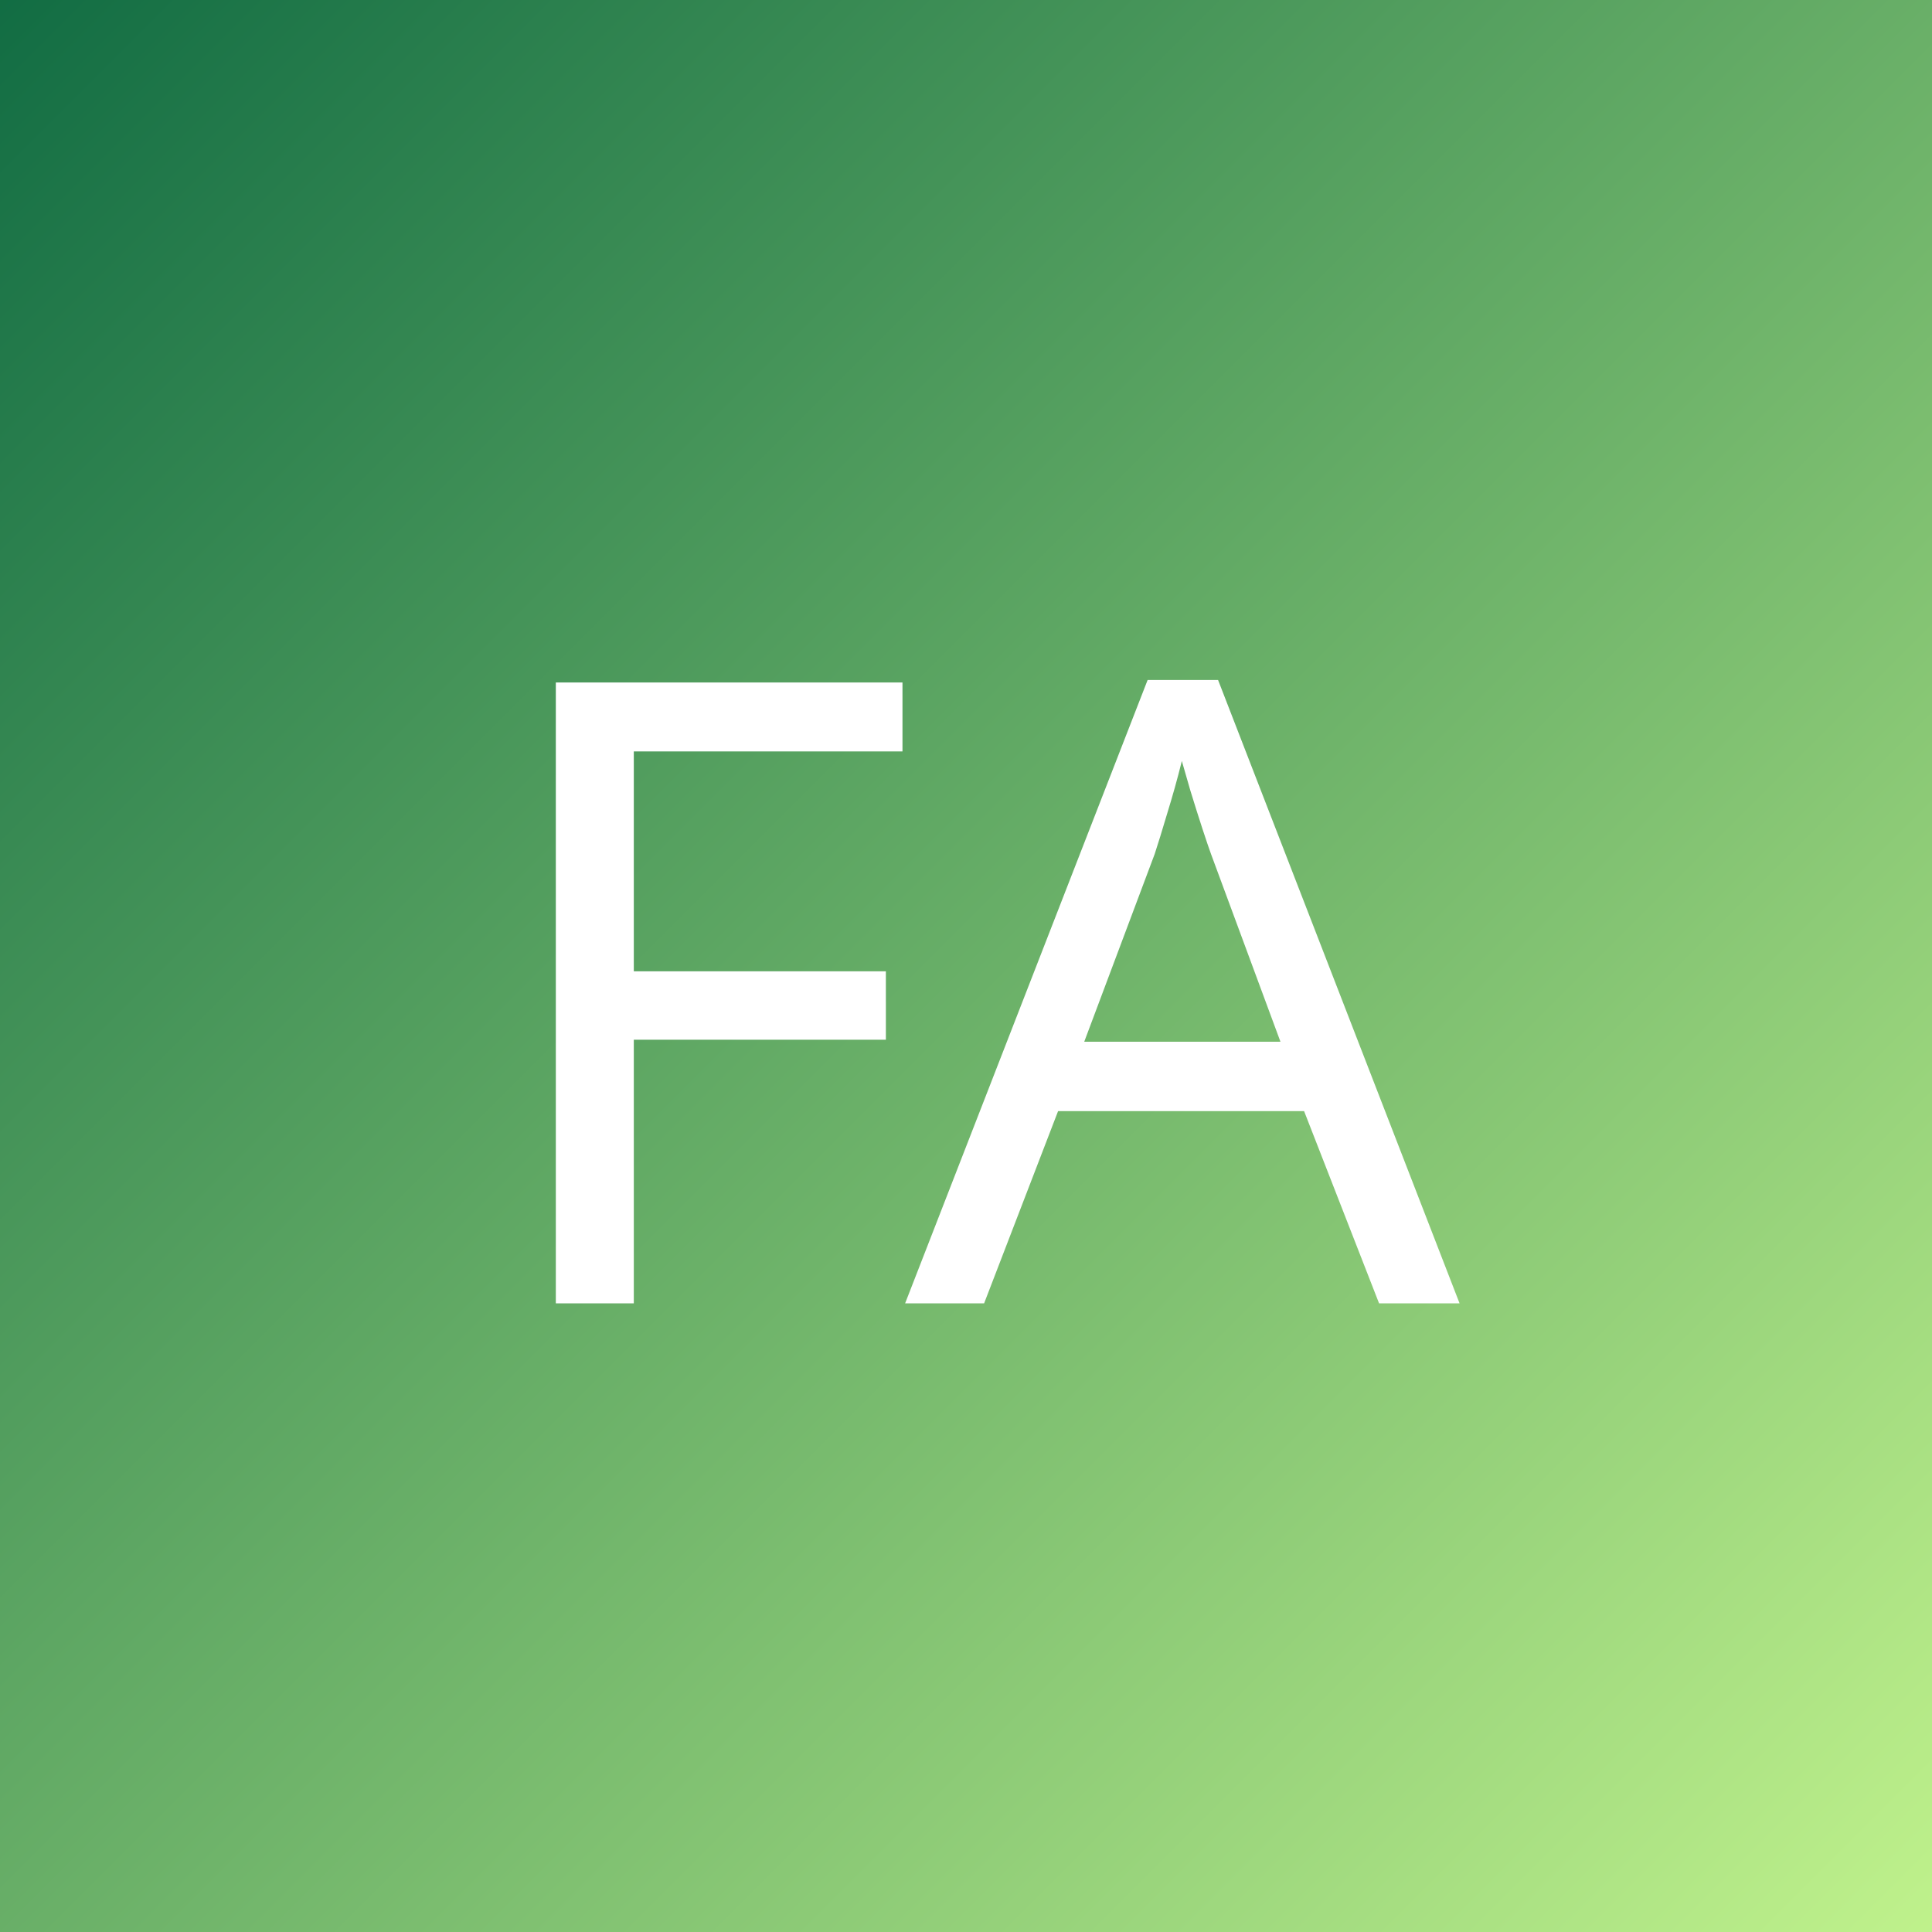
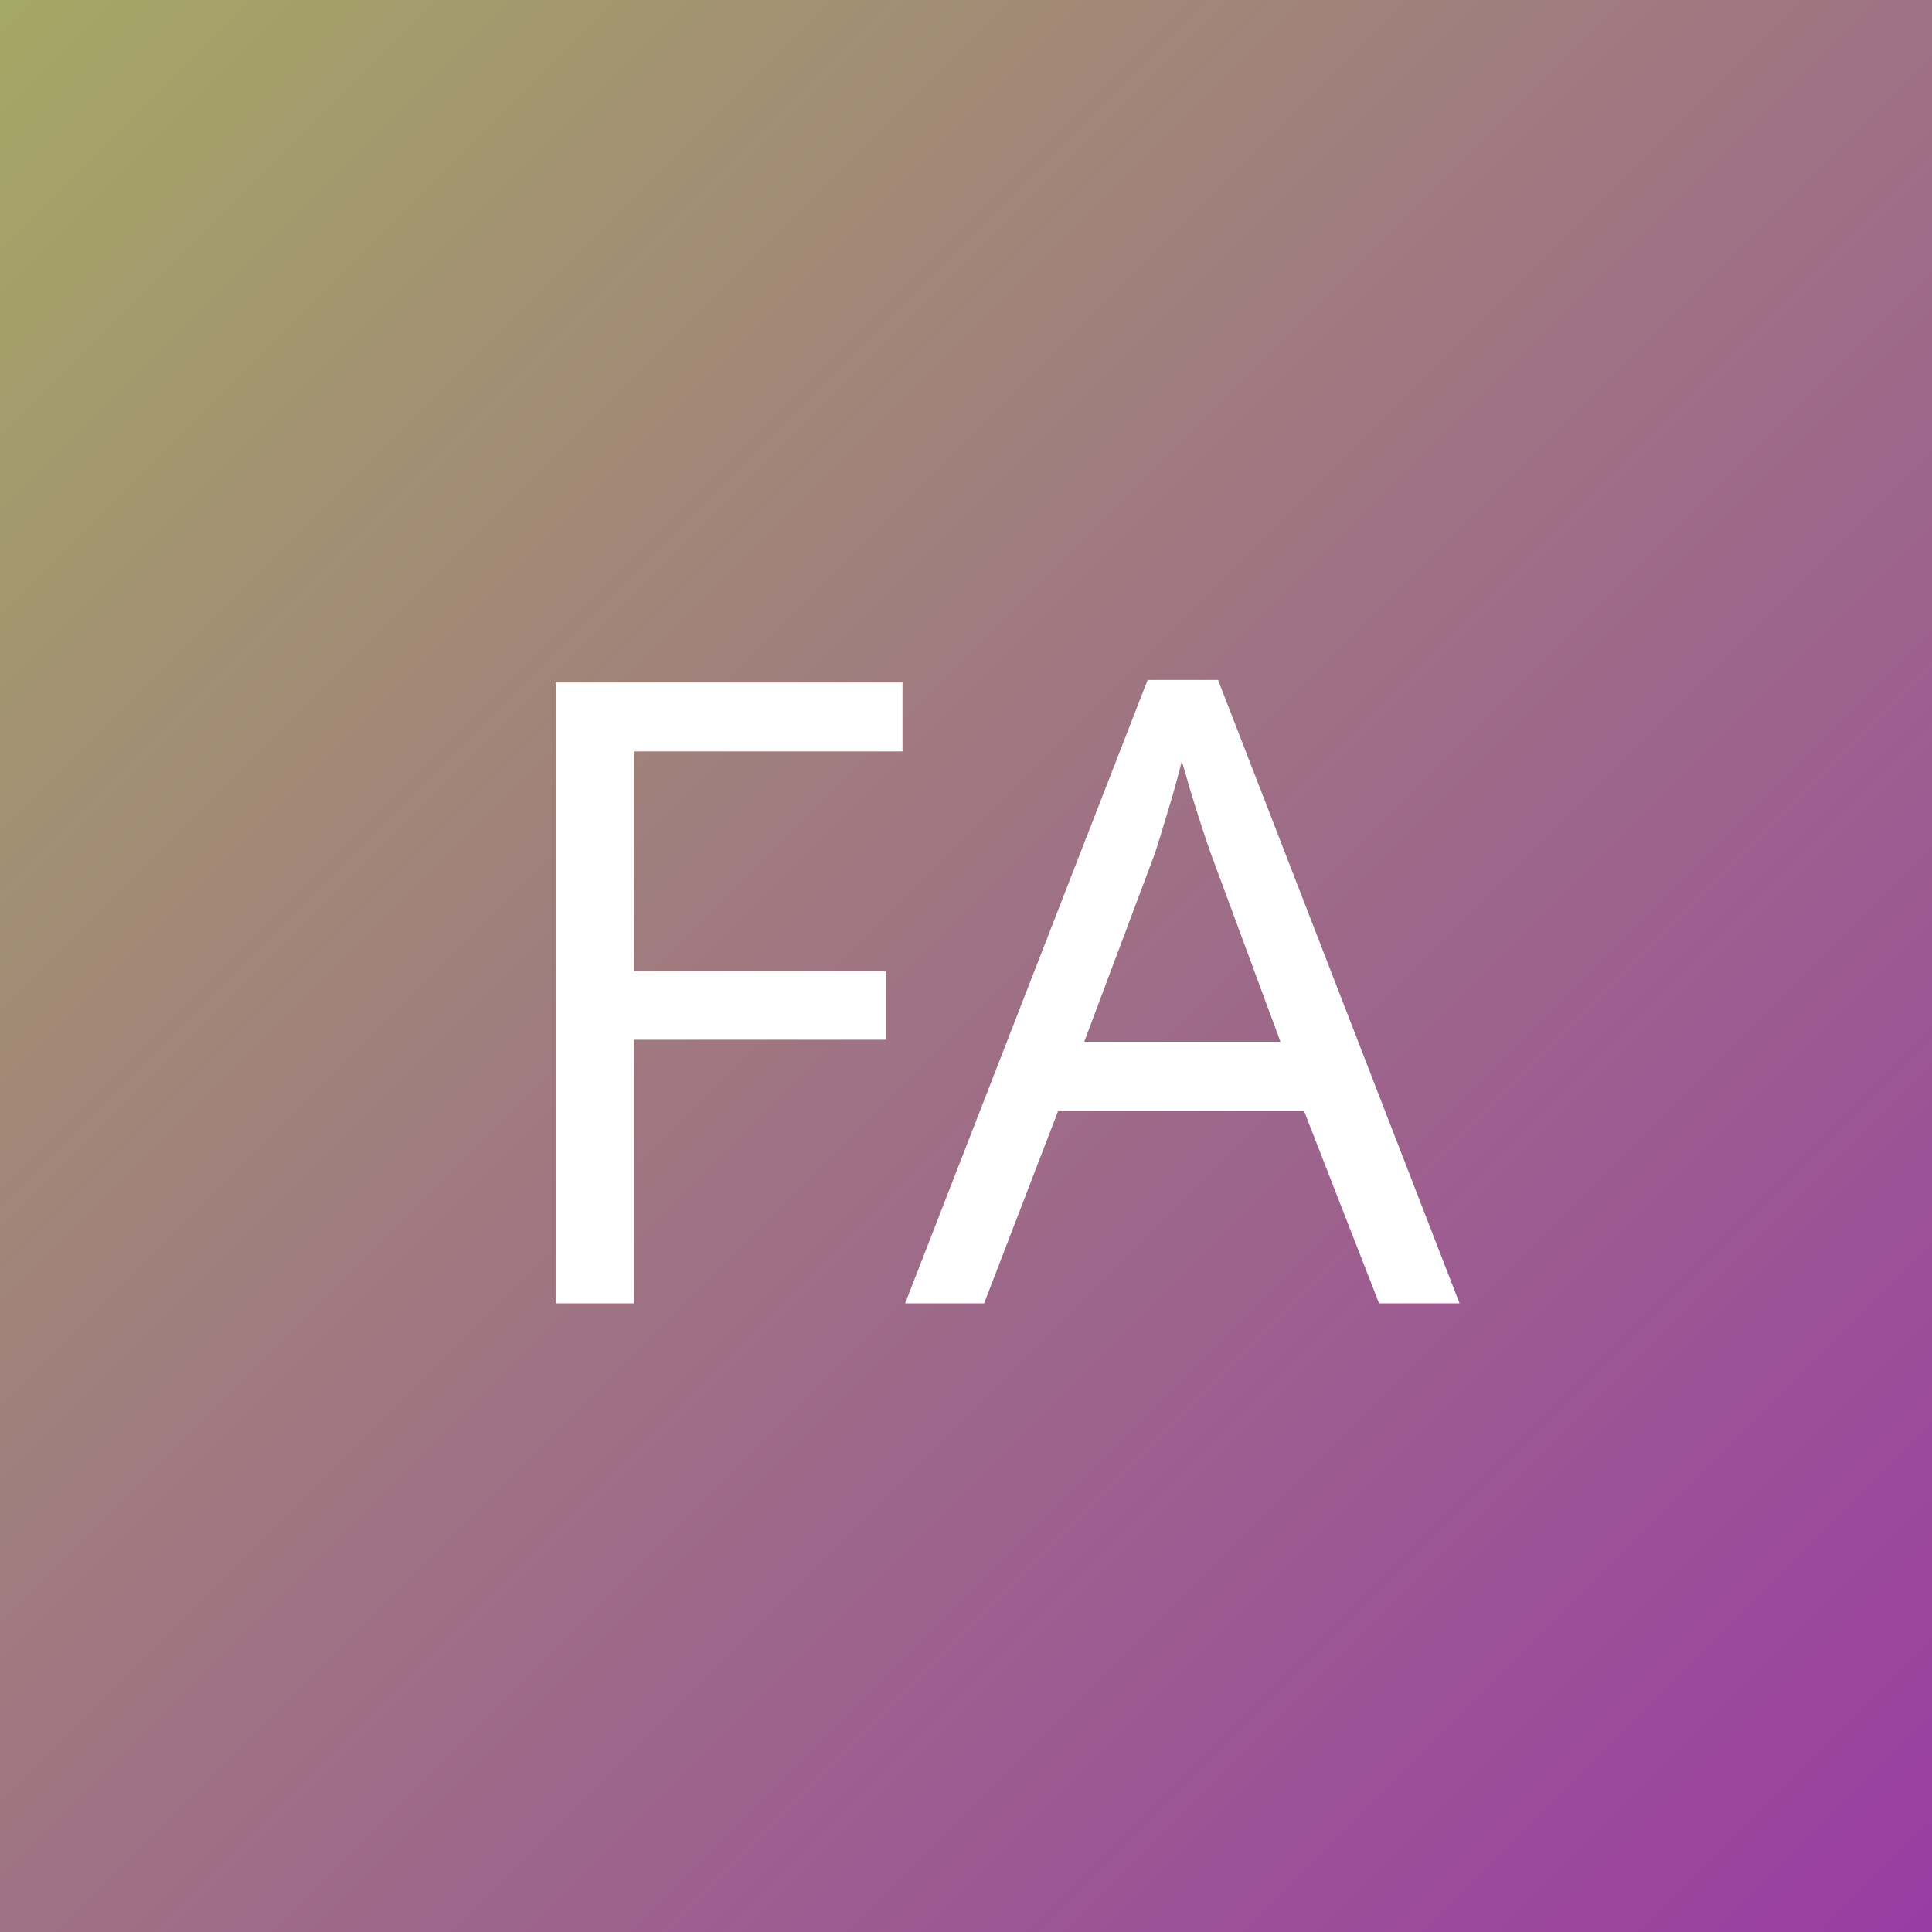
- <svg xmlns="http://www.w3.org/2000/svg" style="border-radius: 50%;" width="60" height="60" viewBox="0 0 60 60" version="1.1">
+ <svg xmlns="http://www.w3.org/2000/svg" width="60" height="60" viewBox="0 0 60 60" version="1.1">
  <g>
    <defs>
      <linearGradient id="avatar" x1="0" y1="0" x2="1" y2="1">
-         <stop offset="0%" stop-color="#116c43" />
-         <stop offset="100%" stop-color="#c0f28c" />
+         <stop offset="0%" stop-color="#a5a865" />
+         <stop offset="100%" stop-color="#993ca3" />
      </linearGradient>
    </defs>
    <rect fill="url(#avatar)" x="0" y="0" width="60" height="60" />
    <text x="50%" y="50%" alignment-baseline="central" dominant-baseline="central" text-anchor="middle" fill="#fff" font-family="sans-serif" font-size="27">FA</text>
  </g>
</svg>
